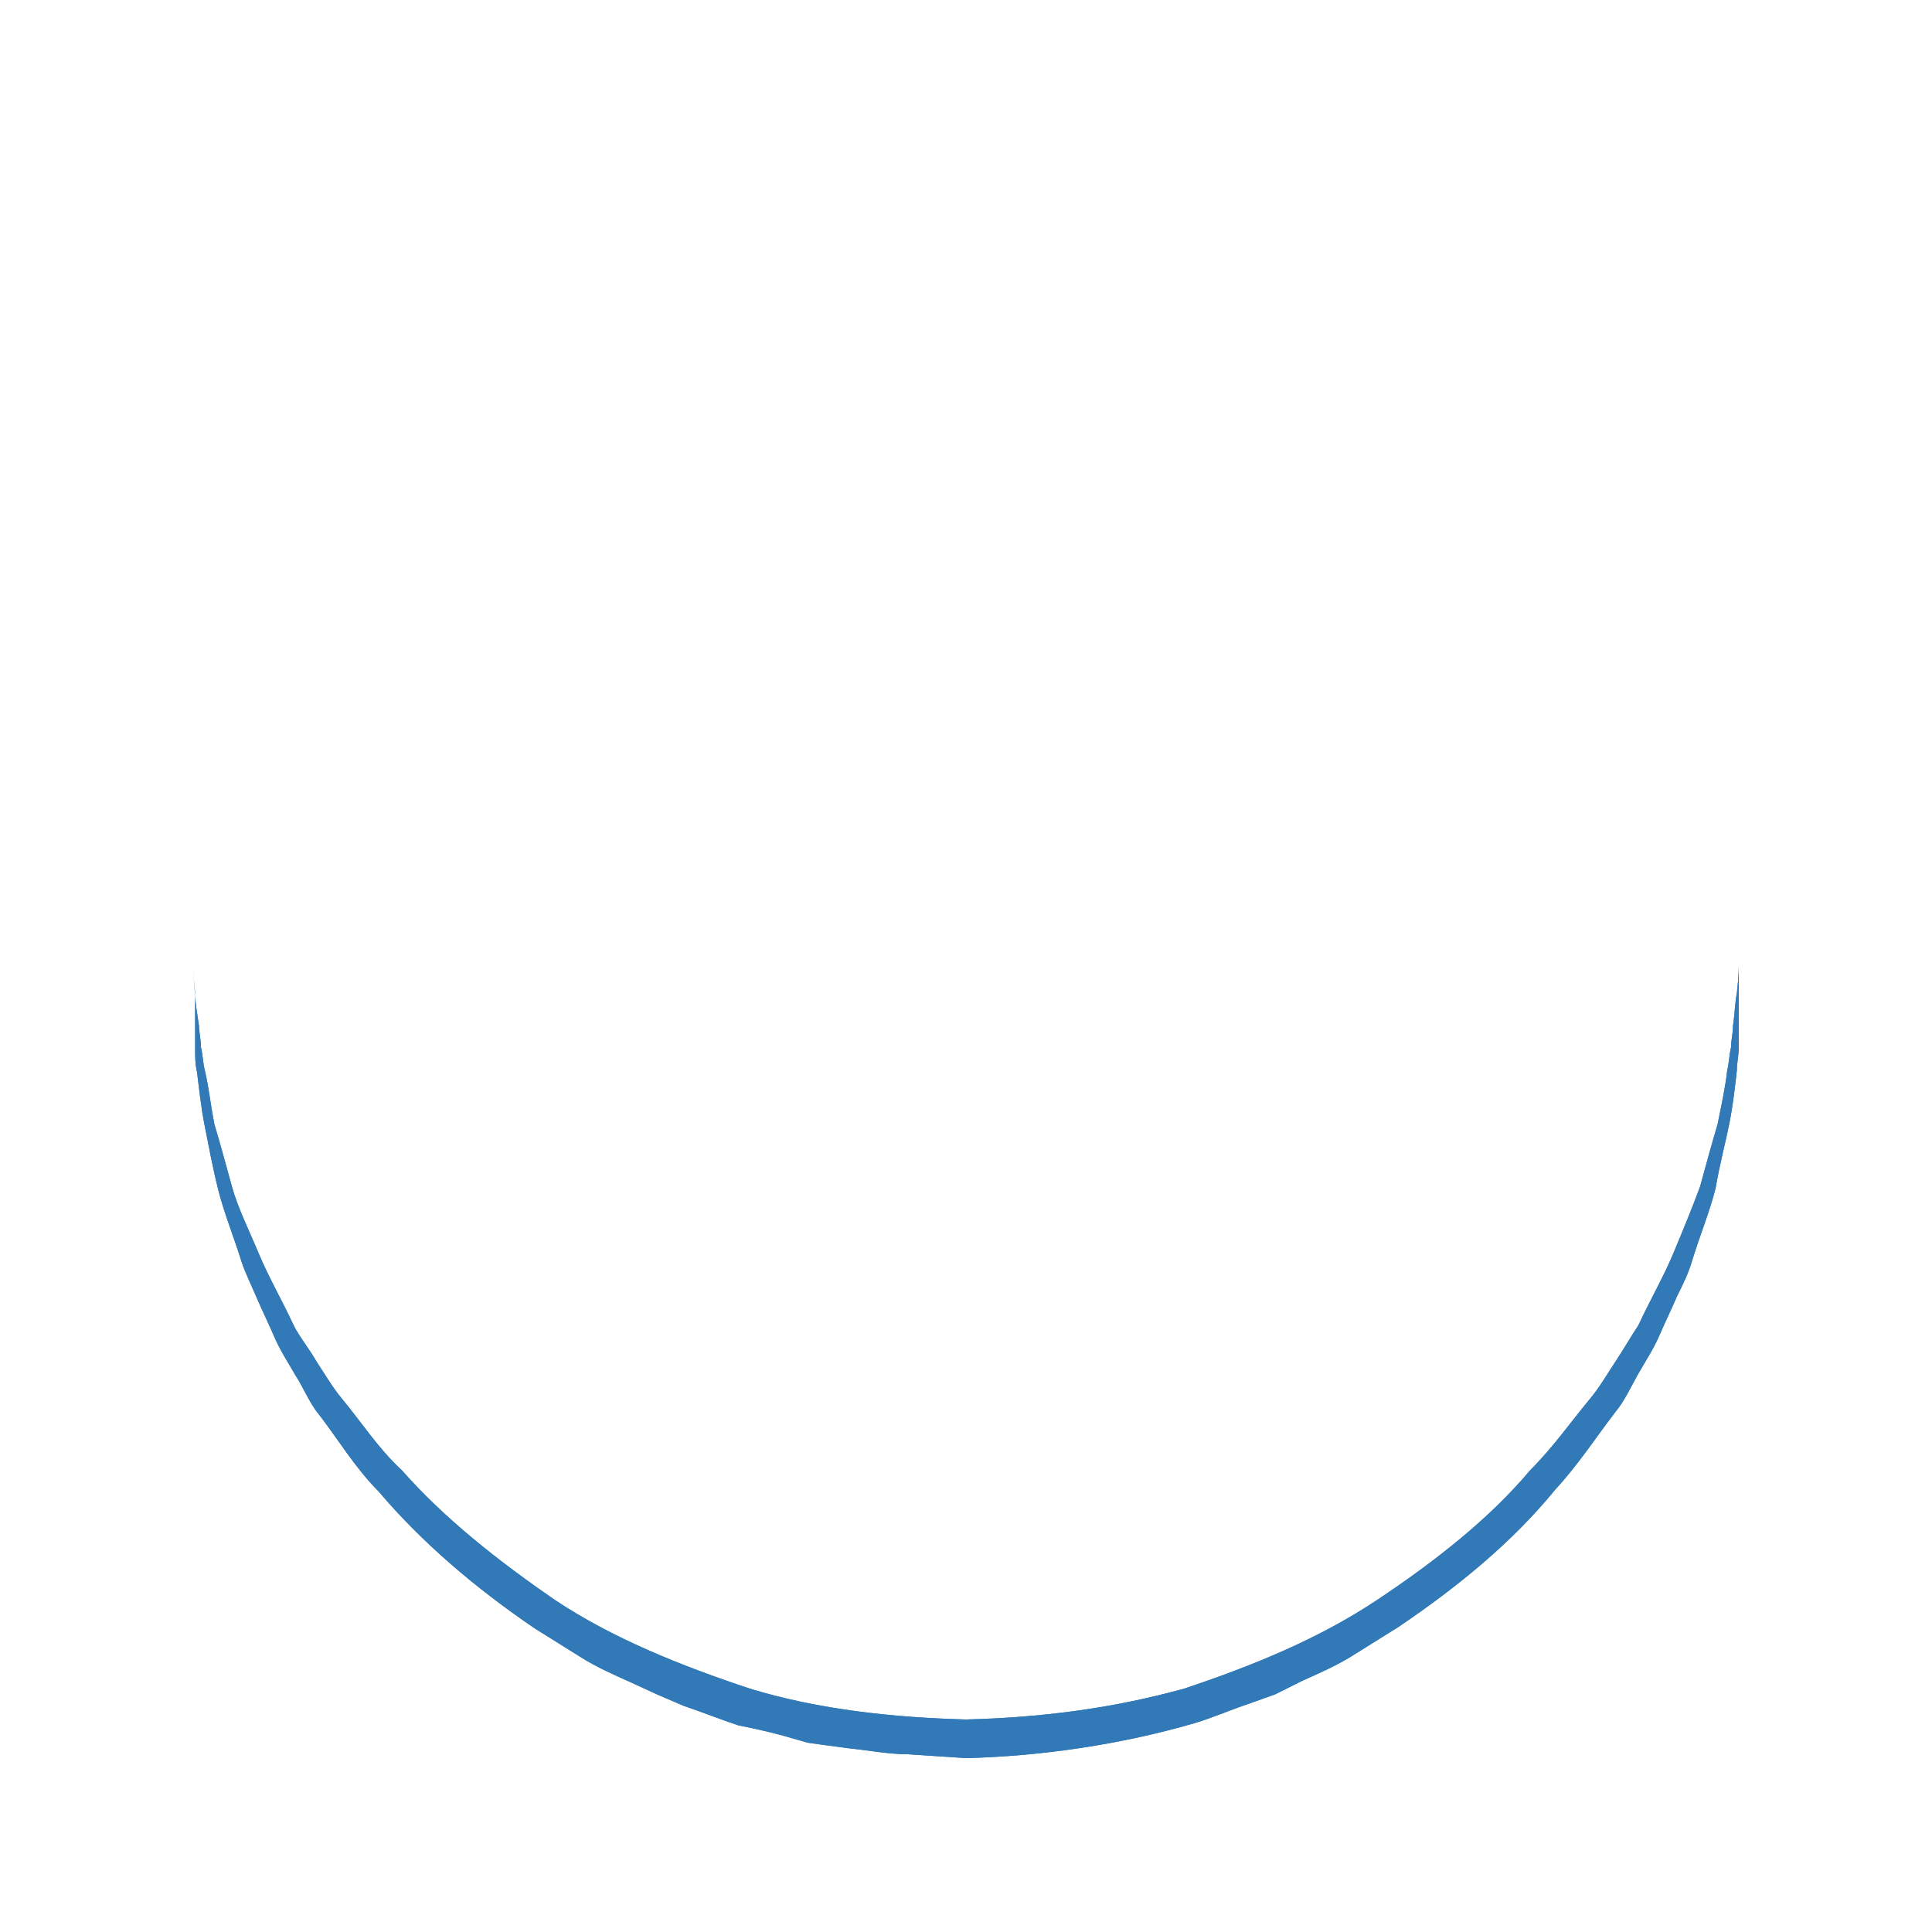
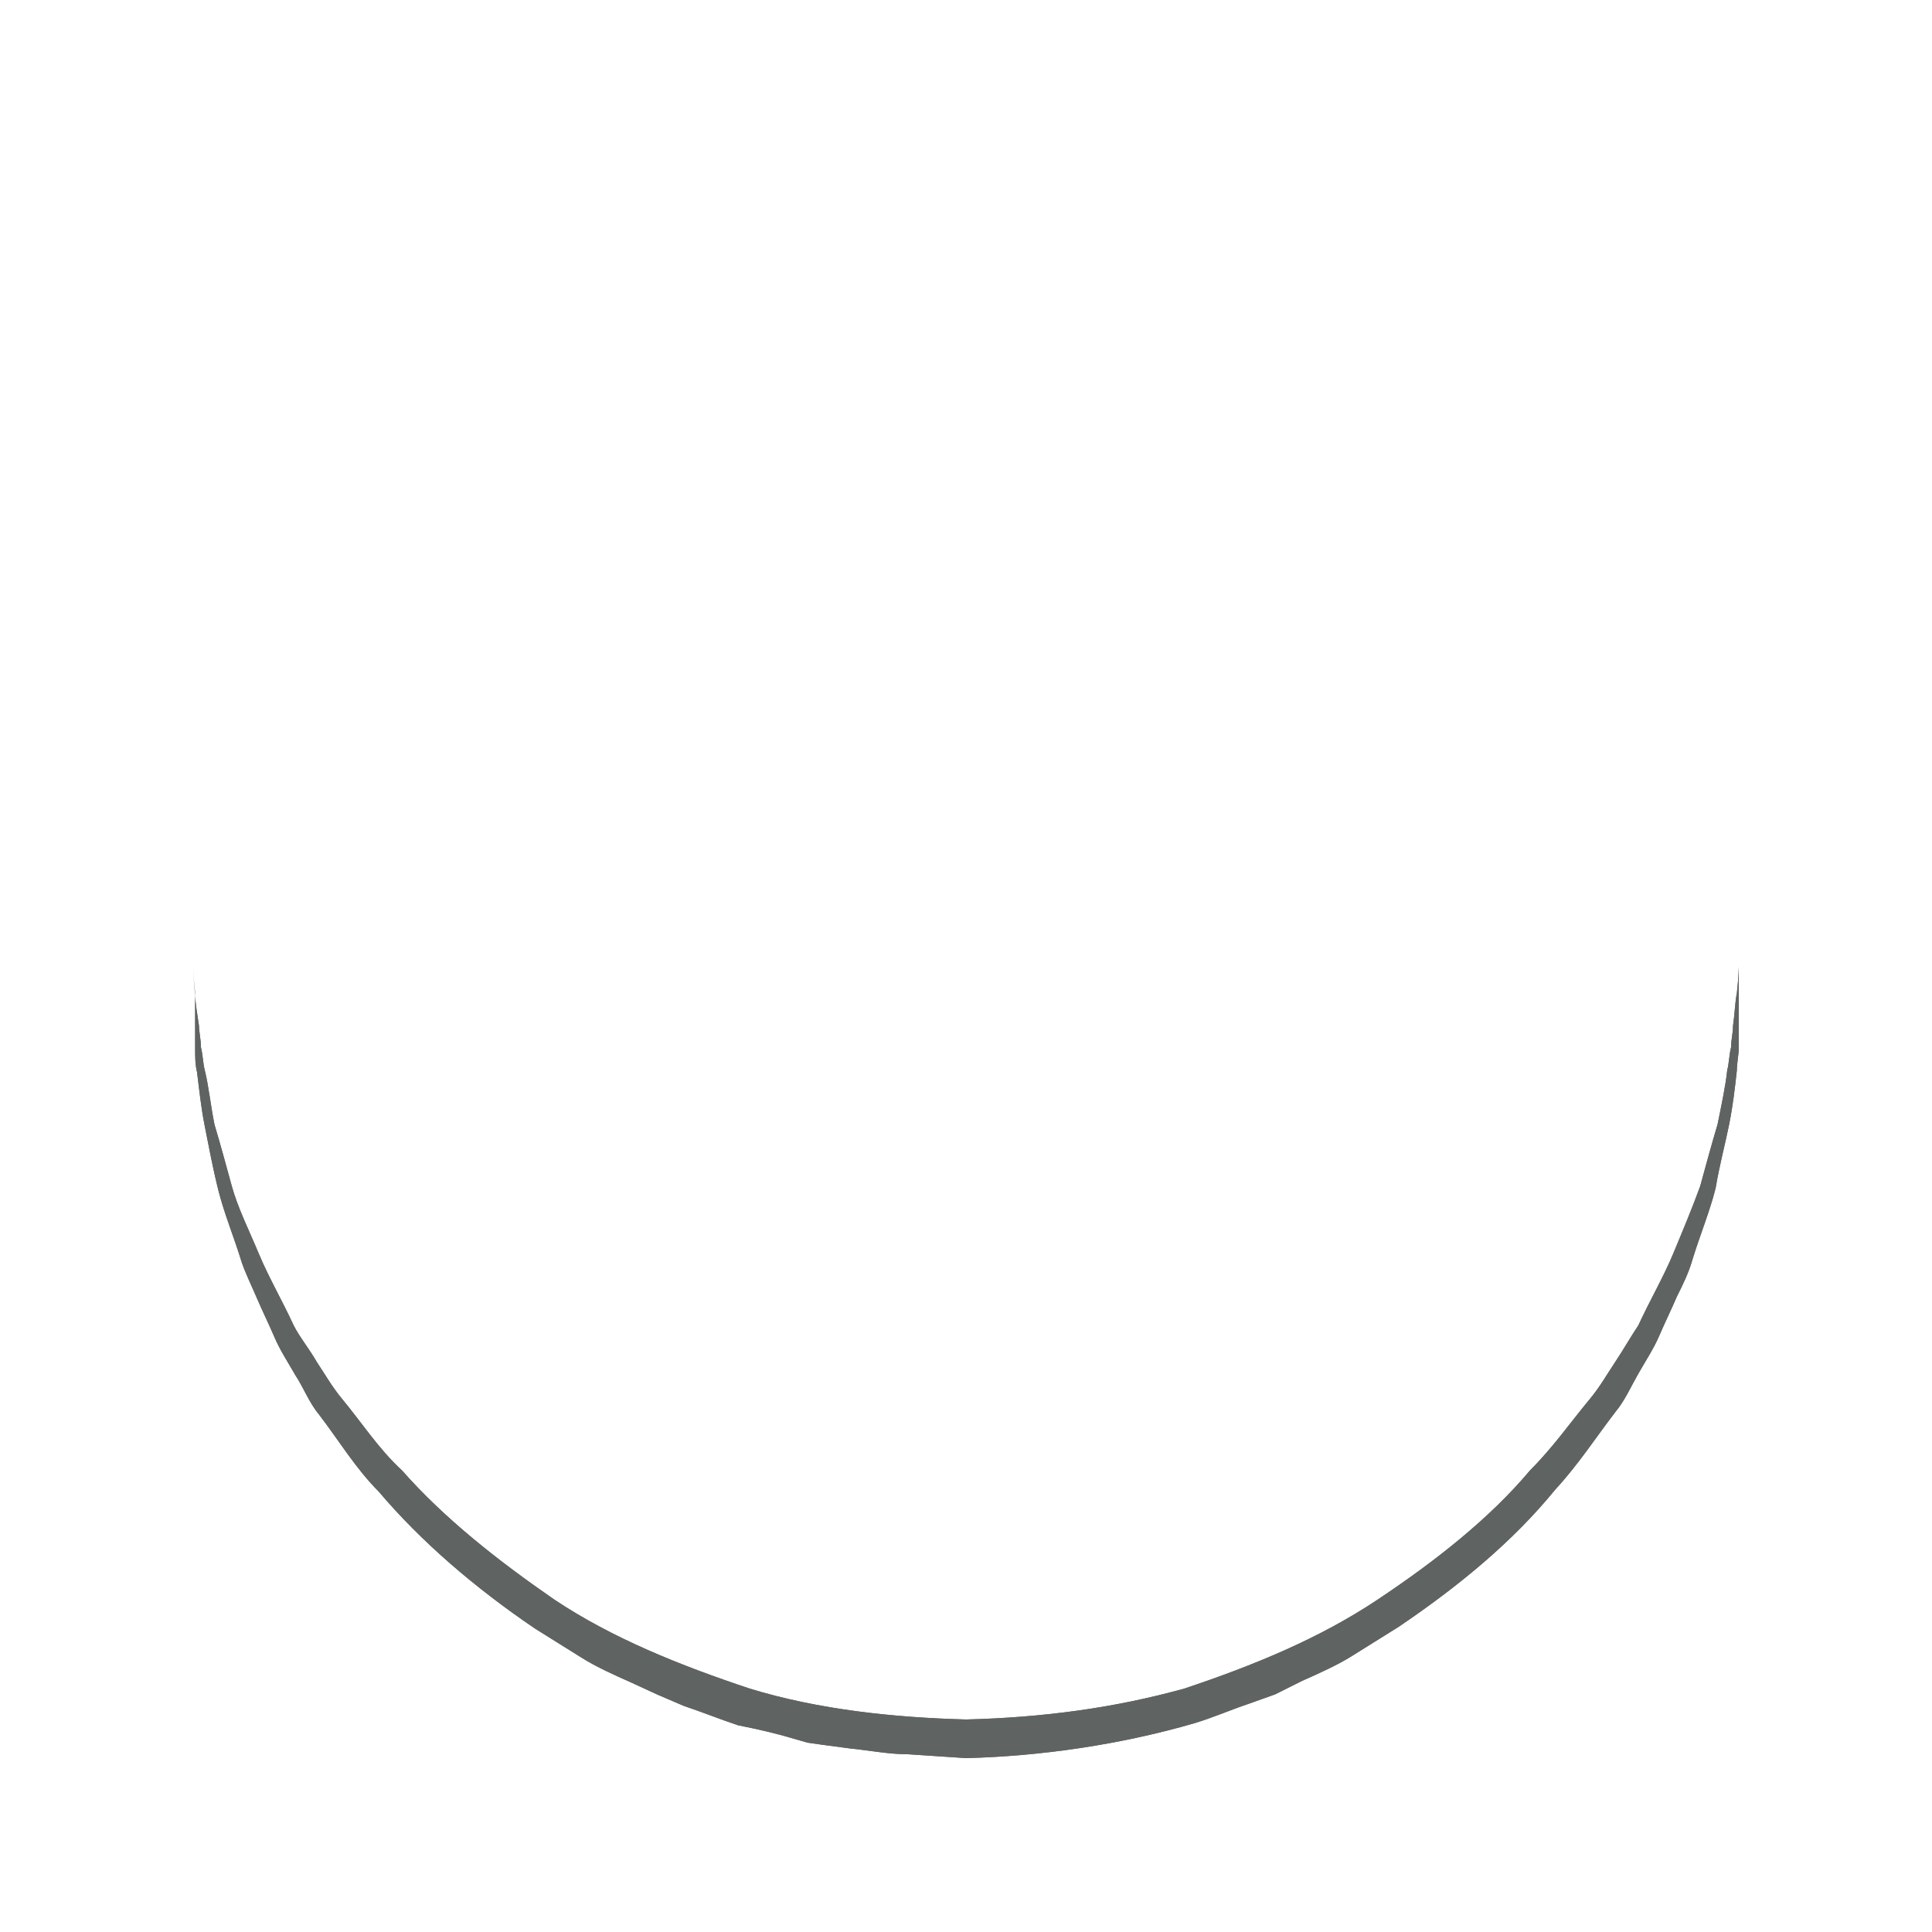
<svg xmlns="http://www.w3.org/2000/svg" width="120px" height="120px" viewBox="0 0 100 100" preserveAspectRatio="xMidYMid" class="uil-ring">
  <rect x="0" y="0" width="100" height="100" fill="none" class="bk" />
  <defs>
    <filter id="uil-ring-shadow" x="-100%" y="-100%" width="300%" height="300%">
      <feOffset result="offOut" in="SourceGraphic" dx="0" dy="0" />
      <feGaussianBlur result="blurOut" in="offOut" stdDeviation="0" />
      <feBlend in="SourceGraphic" in2="blurOut" mode="normal" />
    </filter>
  </defs>
-   <path d="M10,50c0,0,0,0.5,0.1,1.4c0,0.5,0.1,1,0.2,1.7c0,0.3,0.1,0.7,0.1,1.1c0.1,0.4,0.1,0.8,0.2,1.2c0.2,0.8,0.3,1.8,0.5,2.8 c0.3,1,0.6,2.1,0.9,3.2c0.3,1.1,0.9,2.3,1.4,3.5c0.5,1.2,1.2,2.4,1.8,3.7c0.3,0.6,0.8,1.2,1.2,1.9c0.4,0.6,0.8,1.3,1.3,1.9 c1,1.2,1.9,2.6,3.1,3.7c2.2,2.5,5,4.7,7.9,6.7c3,2,6.5,3.4,10.1,4.6c3.6,1.1,7.5,1.5,11.2,1.6c4-0.1,7.7-0.6,11.3-1.6 c3.6-1.2,7-2.6,10-4.6c3-2,5.8-4.2,7.9-6.7c1.2-1.2,2.1-2.5,3.1-3.7c0.5-0.6,0.9-1.3,1.3-1.9c0.4-0.6,0.8-1.3,1.2-1.9 c0.6-1.3,1.3-2.5,1.8-3.7c0.5-1.2,1-2.4,1.4-3.5c0.3-1.1,0.6-2.2,0.9-3.2c0.2-1,0.4-1.9,0.5-2.8c0.1-0.4,0.1-0.8,0.2-1.2 c0-0.4,0.1-0.7,0.1-1.1c0.1-0.7,0.1-1.2,0.2-1.7C90,50.5,90,50,90,50s0,0.5,0,1.4c0,0.5,0,1,0,1.7c0,0.3,0,0.7,0,1.1 c0,0.4-0.1,0.8-0.1,1.2c-0.1,0.9-0.2,1.8-0.4,2.8c-0.2,1-0.5,2.1-0.7,3.3c-0.3,1.2-0.8,2.4-1.2,3.7c-0.2,0.7-0.5,1.3-0.8,1.9 c-0.3,0.7-0.6,1.3-0.9,2c-0.3,0.7-0.7,1.3-1.1,2c-0.4,0.7-0.7,1.4-1.2,2c-1,1.3-1.9,2.7-3.1,4c-2.2,2.7-5,5-8.1,7.1 c-0.8,0.5-1.6,1-2.4,1.5c-0.8,0.5-1.7,0.9-2.6,1.3L66,87.7l-1.4,0.5c-0.9,0.3-1.8,0.7-2.8,1c-3.8,1.1-7.9,1.7-11.8,1.8L47,90.8 c-1,0-2-0.2-3-0.3l-1.5-0.2l-0.7-0.1L41.1,90c-1-0.3-1.9-0.5-2.9-0.7c-0.9-0.3-1.9-0.7-2.8-1L34,87.7l-1.3-0.6 c-0.9-0.4-1.8-0.8-2.6-1.3c-0.8-0.5-1.6-1-2.4-1.5c-3.1-2.1-5.9-4.5-8.1-7.1c-1.2-1.2-2.1-2.7-3.1-4c-0.5-0.6-0.8-1.4-1.2-2 c-0.4-0.7-0.8-1.3-1.1-2c-0.3-0.7-0.6-1.3-0.9-2c-0.3-0.7-0.6-1.3-0.8-1.9c-0.4-1.3-0.9-2.5-1.2-3.7c-0.3-1.2-0.5-2.3-0.7-3.3 c-0.2-1-0.3-2-0.4-2.8c-0.1-0.4-0.1-0.8-0.1-1.2c0-0.4,0-0.7,0-1.1c0-0.7,0-1.2,0-1.7C10,50.5,10,50,10,50z" fill="#337ab7" filter="url(#uil-ring-shadow)">
+   <path d="M10,50c0,0,0,0.5,0.1,1.4c0,0.5,0.1,1,0.2,1.7c0,0.3,0.1,0.7,0.1,1.1c0.1,0.4,0.1,0.8,0.2,1.2c0.2,0.8,0.3,1.8,0.5,2.8 c0.3,1,0.6,2.1,0.9,3.2c0.3,1.1,0.9,2.3,1.4,3.5c0.5,1.2,1.2,2.4,1.8,3.7c0.3,0.6,0.8,1.2,1.2,1.9c0.4,0.6,0.8,1.3,1.3,1.9 c1,1.2,1.9,2.6,3.1,3.7c2.2,2.5,5,4.7,7.9,6.7c3,2,6.5,3.4,10.1,4.6c3.6,1.1,7.5,1.5,11.2,1.6c4-0.1,7.7-0.6,11.3-1.6 c3.6-1.2,7-2.6,10-4.6c3-2,5.8-4.2,7.9-6.7c1.2-1.2,2.1-2.5,3.1-3.7c0.5-0.6,0.9-1.3,1.3-1.9c0.4-0.6,0.8-1.3,1.2-1.9 c0.6-1.3,1.3-2.5,1.8-3.7c0.5-1.2,1-2.4,1.4-3.5c0.3-1.1,0.6-2.2,0.9-3.2c0.2-1,0.4-1.9,0.5-2.8c0.1-0.4,0.1-0.8,0.2-1.2 c0-0.4,0.1-0.7,0.1-1.1c0.1-0.7,0.1-1.2,0.2-1.7C90,50.5,90,50,90,50s0,0.5,0,1.4c0,0.5,0,1,0,1.7c0,0.3,0,0.7,0,1.1 c0,0.4-0.1,0.8-0.1,1.2c-0.1,0.9-0.2,1.8-0.4,2.8c-0.2,1-0.5,2.1-0.7,3.3c-0.3,1.2-0.8,2.4-1.2,3.7c-0.2,0.7-0.5,1.3-0.8,1.9 c-0.3,0.7-0.6,1.3-0.9,2c-0.3,0.7-0.7,1.3-1.1,2c-0.4,0.7-0.7,1.4-1.2,2c-1,1.3-1.9,2.7-3.1,4c-2.2,2.7-5,5-8.1,7.1 c-0.8,0.5-1.6,1-2.4,1.5c-0.8,0.5-1.7,0.9-2.6,1.3L66,87.7l-1.4,0.5c-0.9,0.3-1.8,0.7-2.8,1c-3.8,1.1-7.9,1.7-11.8,1.8L47,90.8 c-1,0-2-0.2-3-0.3l-1.5-0.2l-0.7-0.1L41.1,90c-1-0.3-1.9-0.5-2.9-0.7c-0.9-0.3-1.9-0.7-2.8-1L34,87.7l-1.3-0.6 c-0.9-0.4-1.8-0.8-2.6-1.3c-0.8-0.5-1.6-1-2.4-1.5c-3.1-2.1-5.9-4.5-8.1-7.1c-1.2-1.2-2.1-2.7-3.1-4c-0.5-0.6-0.8-1.4-1.2-2 c-0.4-0.7-0.8-1.3-1.1-2c-0.3-0.7-0.6-1.3-0.9-2c-0.3-0.7-0.6-1.3-0.8-1.9c-0.4-1.3-0.9-2.5-1.2-3.7c-0.3-1.2-0.5-2.3-0.7-3.3 c-0.2-1-0.3-2-0.4-2.8c-0.1-0.4-0.1-0.8-0.1-1.2c0-0.4,0-0.7,0-1.1c0-0.7,0-1.2,0-1.7C10,50.5,10,50,10,50z" fill="#5f6462" filter="url(#uil-ring-shadow)">
    <animateTransform attributeName="transform" type="rotate" from="0 50 50" to="360 50 50" repeatCount="indefinite" dur="1s" />
  </path>
</svg>
